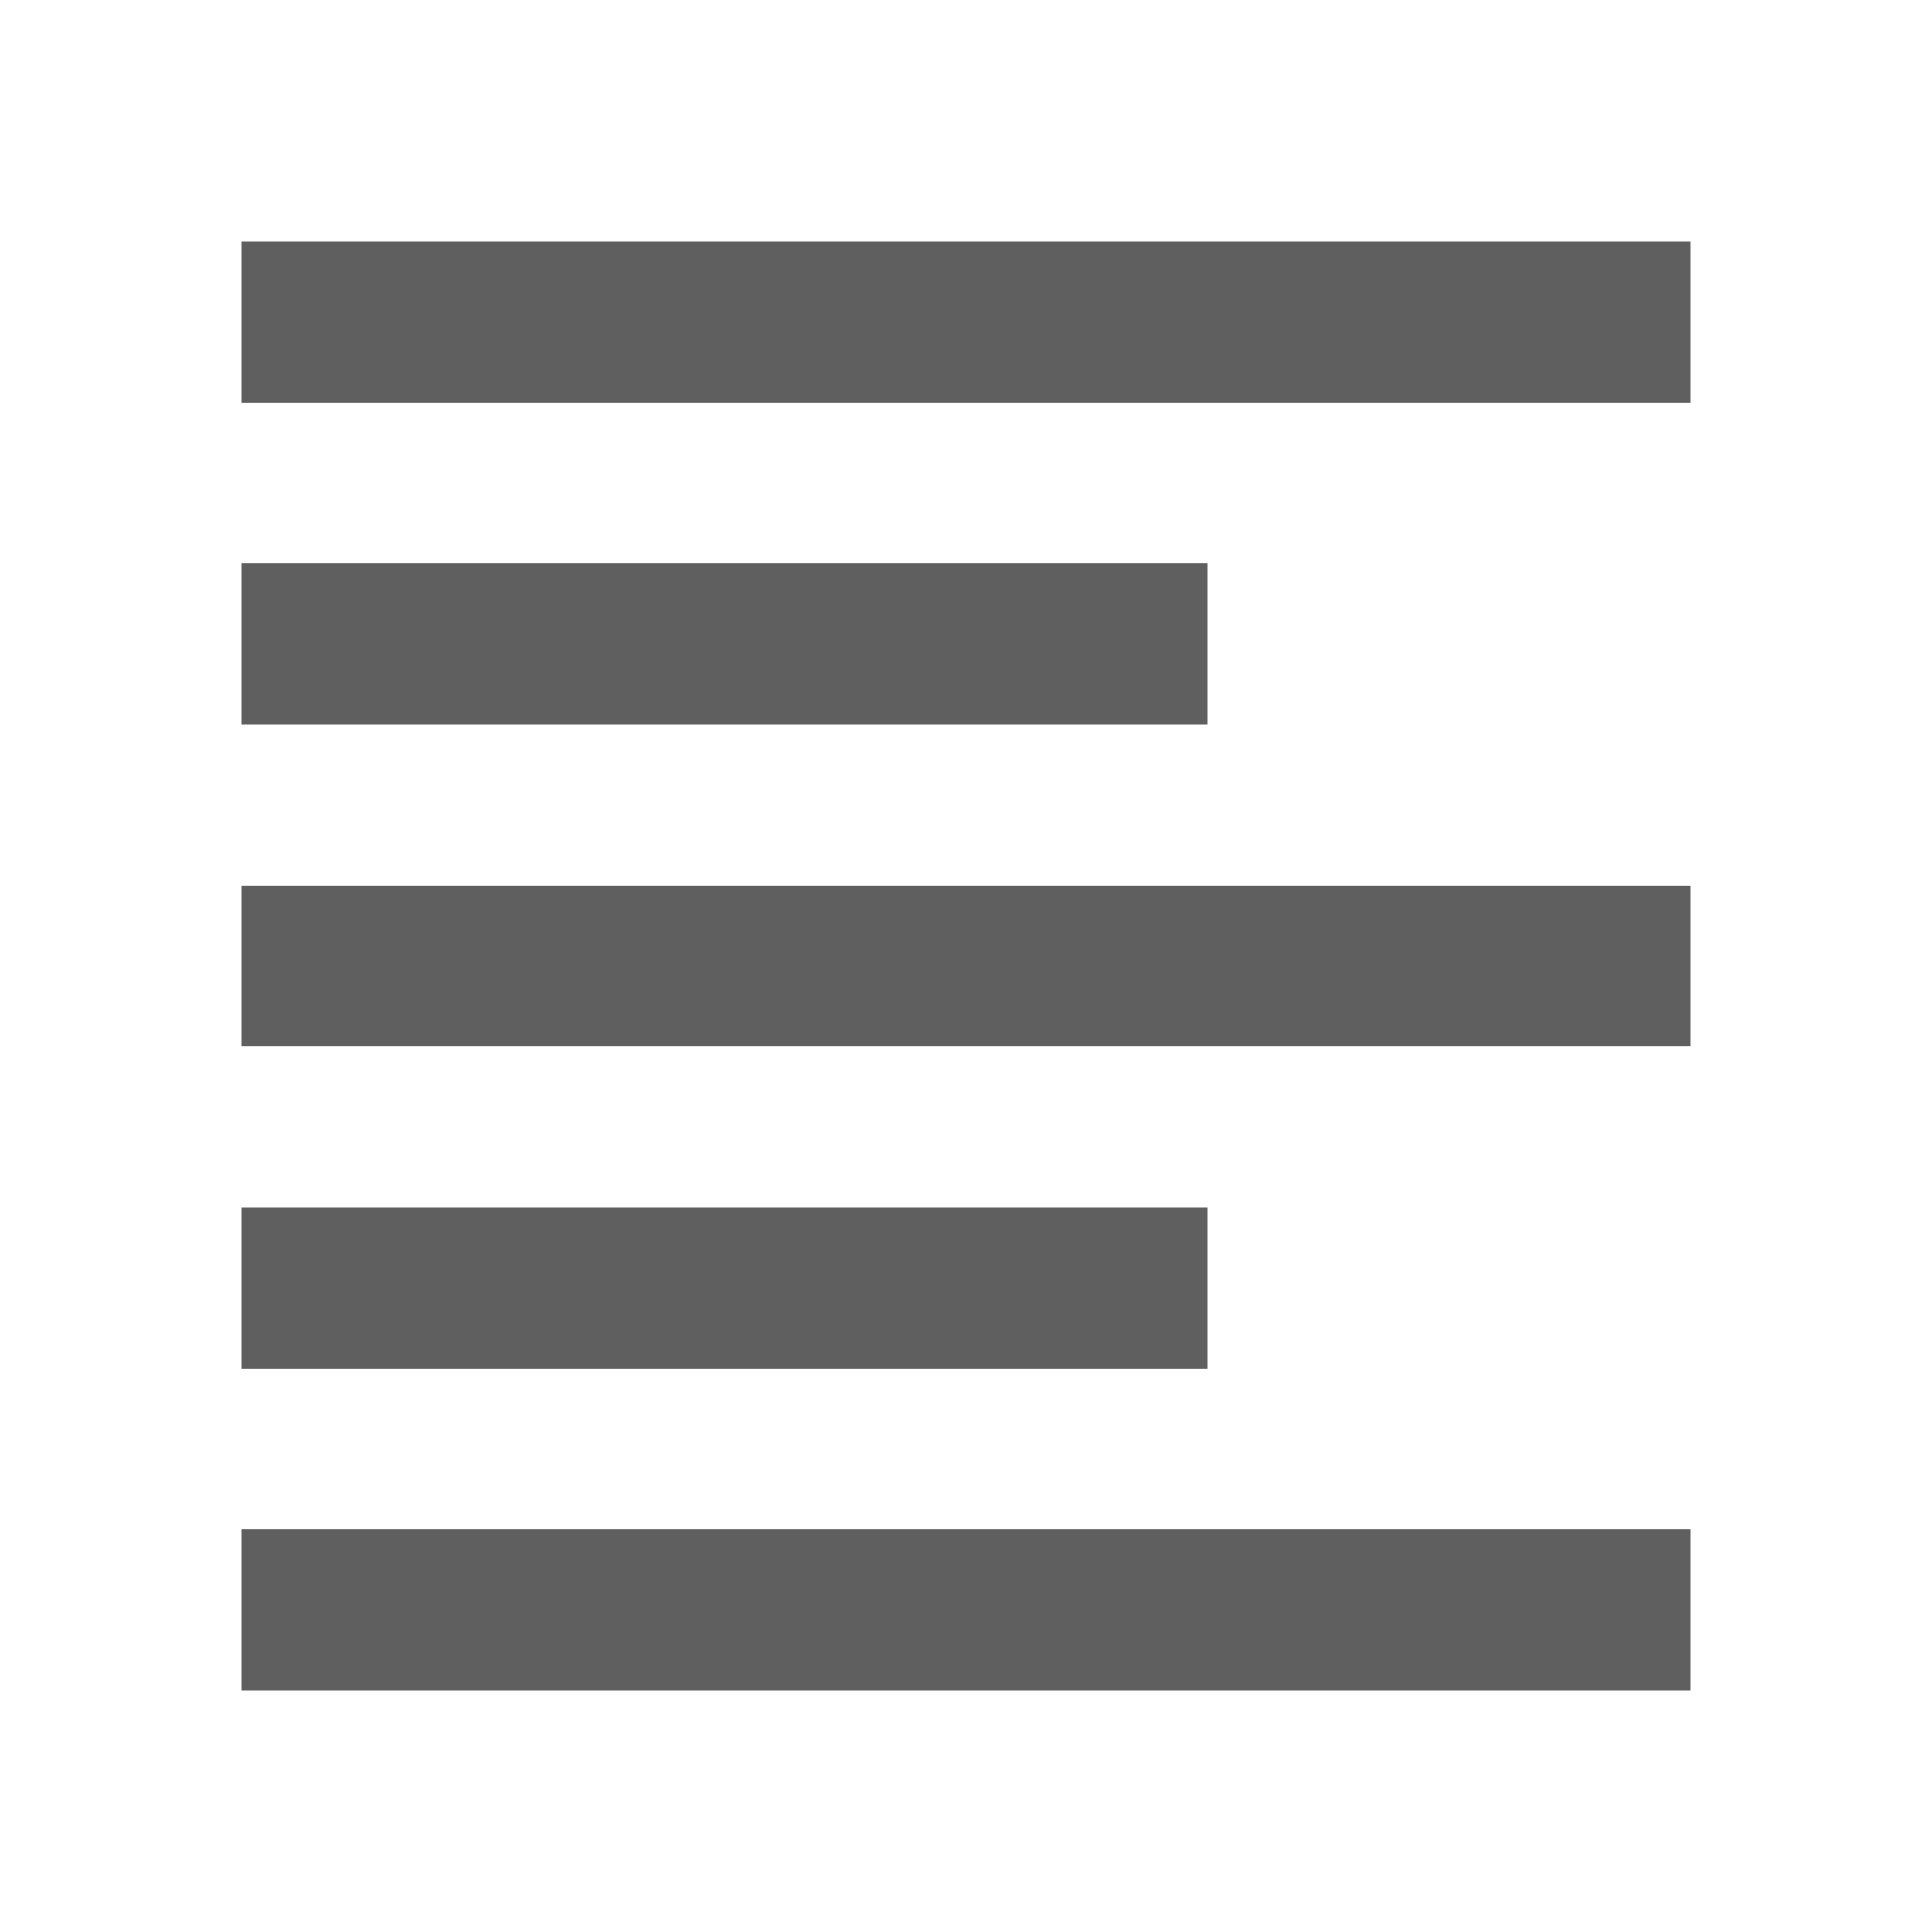
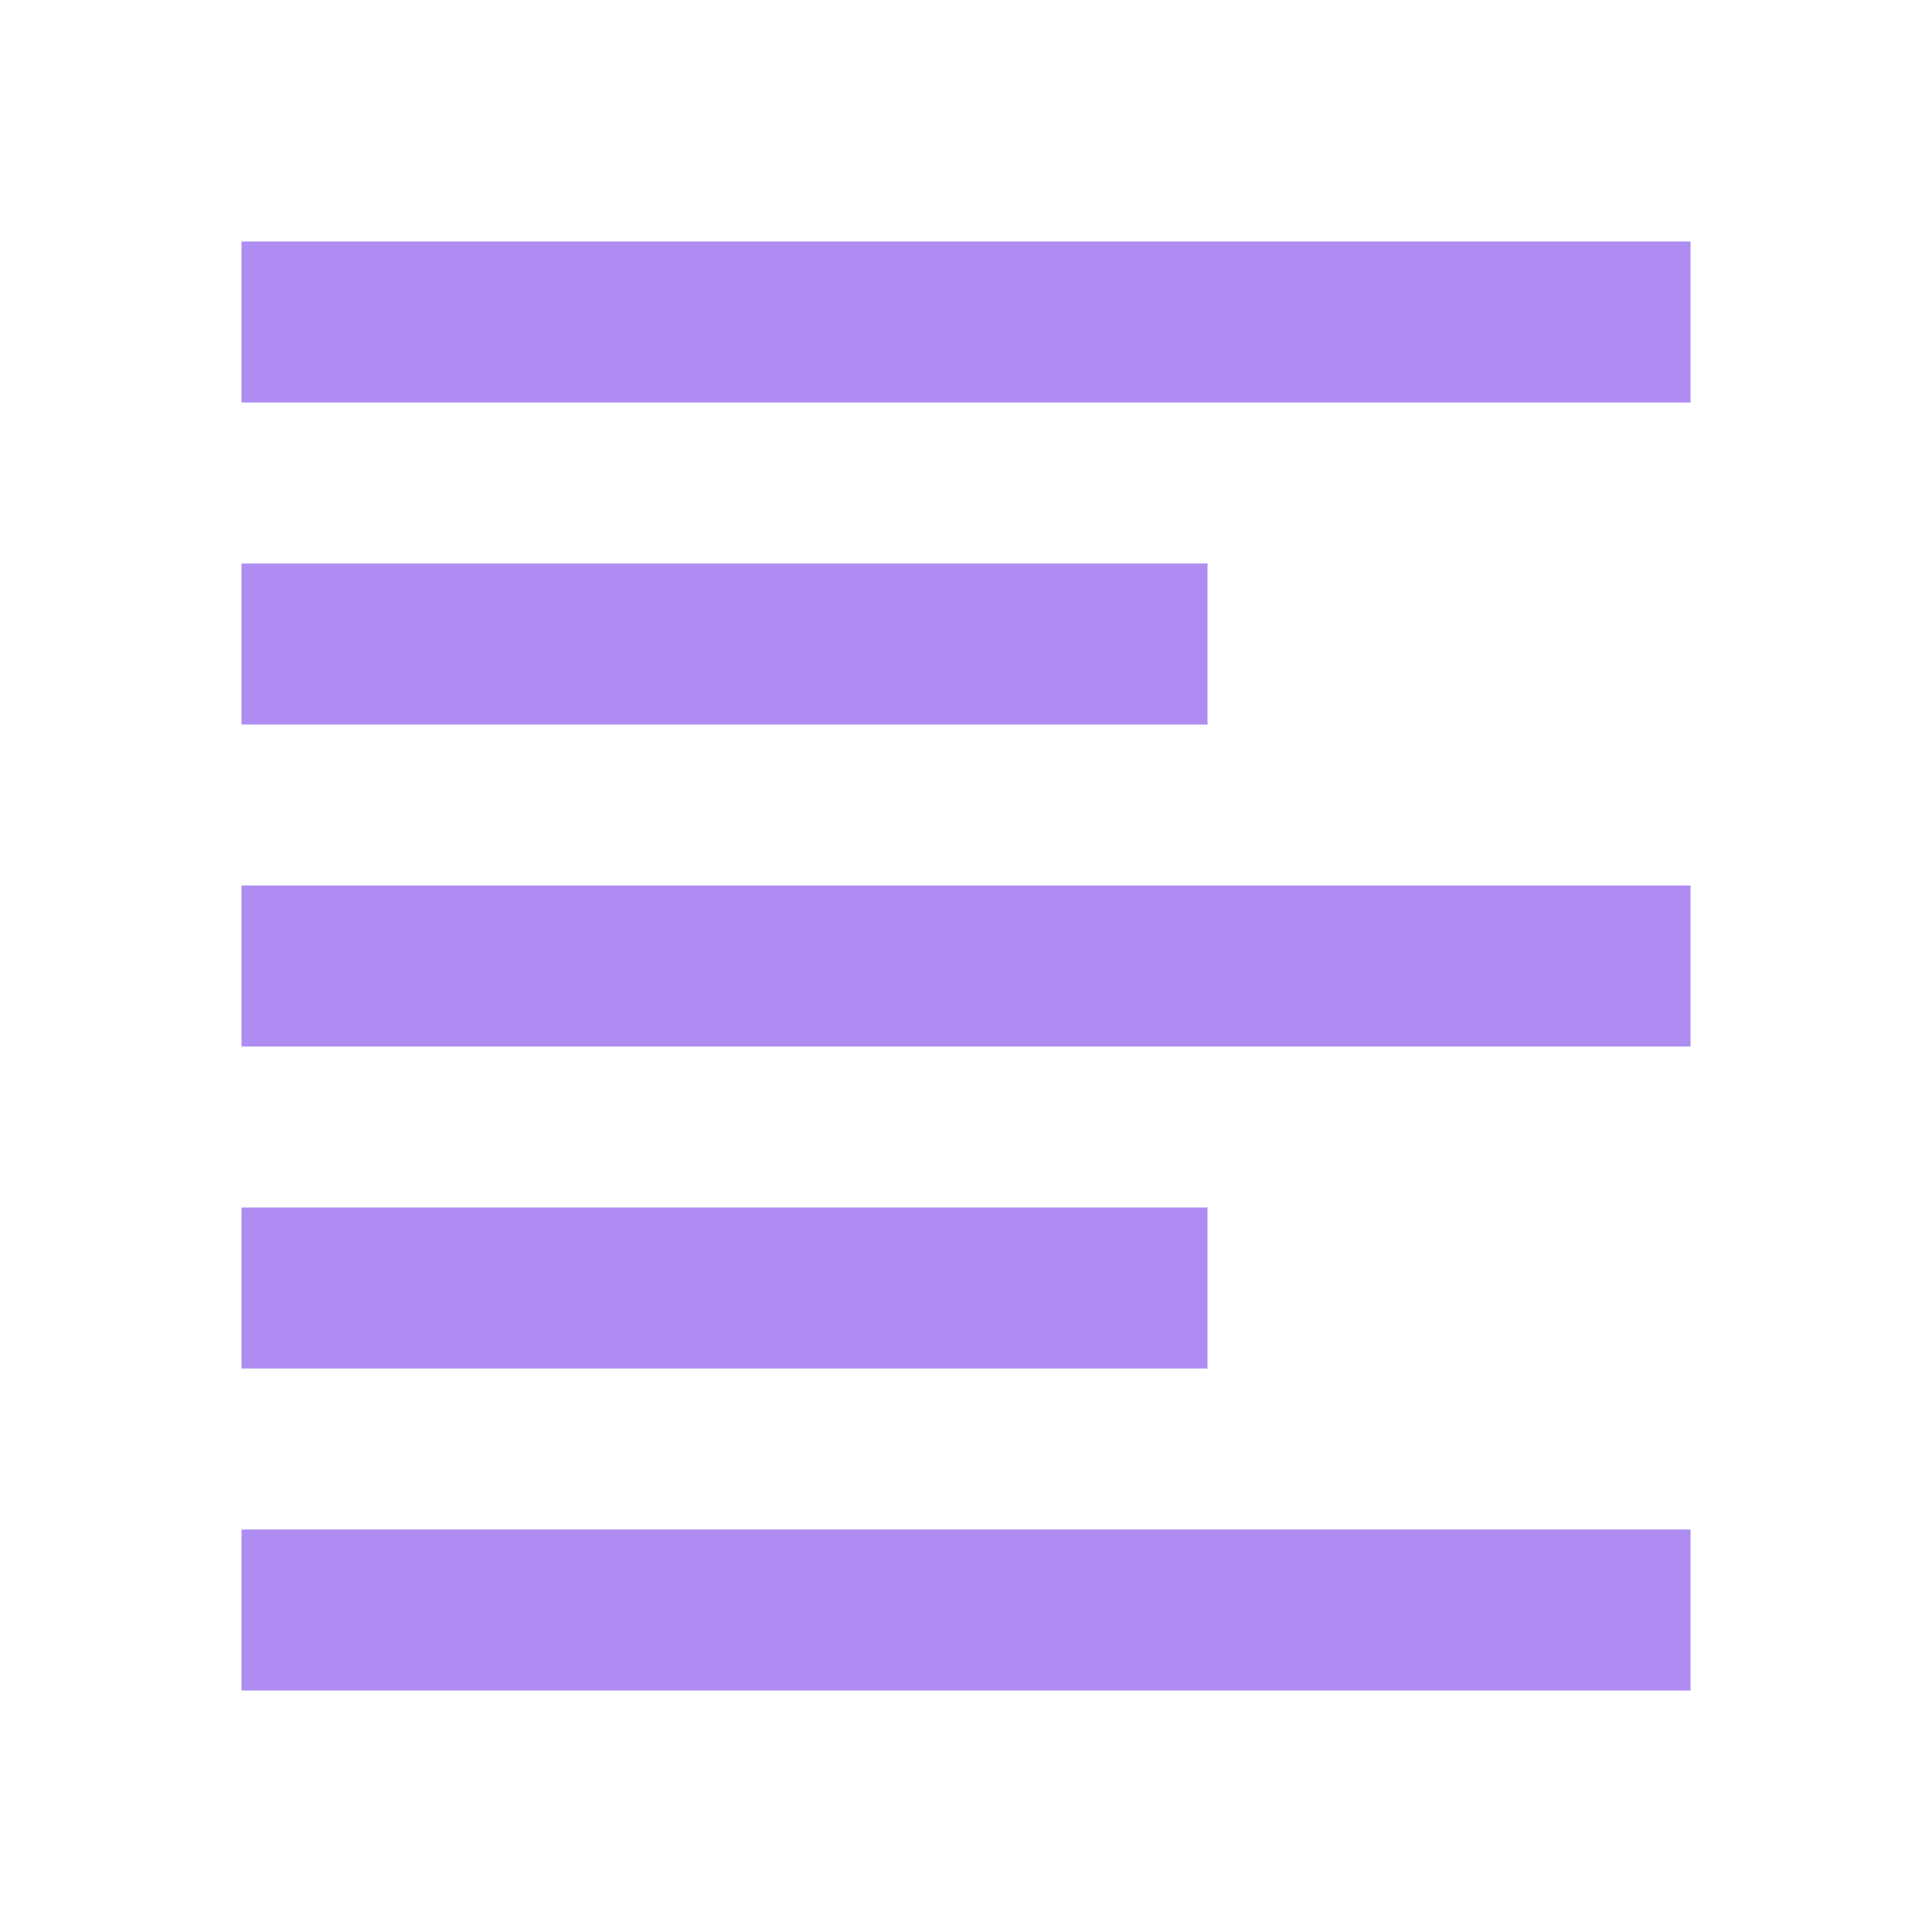
- <svg xmlns="http://www.w3.org/2000/svg" height="24px" viewBox="0 0 24 24" width="24px" fill="#5f5f5f">
+ <svg xmlns="http://www.w3.org/2000/svg" height="24px" viewBox="0 0 24 24" width="24px" fill="#ae8cf2">
  <path d="M0 0h24v24H0z" fill="none" />
  <path d="M15 15H3v2h12v-2zm0-8H3v2h12V7zM3 13h18v-2H3v2zm0 8h18v-2H3v2zM3 3v2h18V3H3z" />
</svg>
